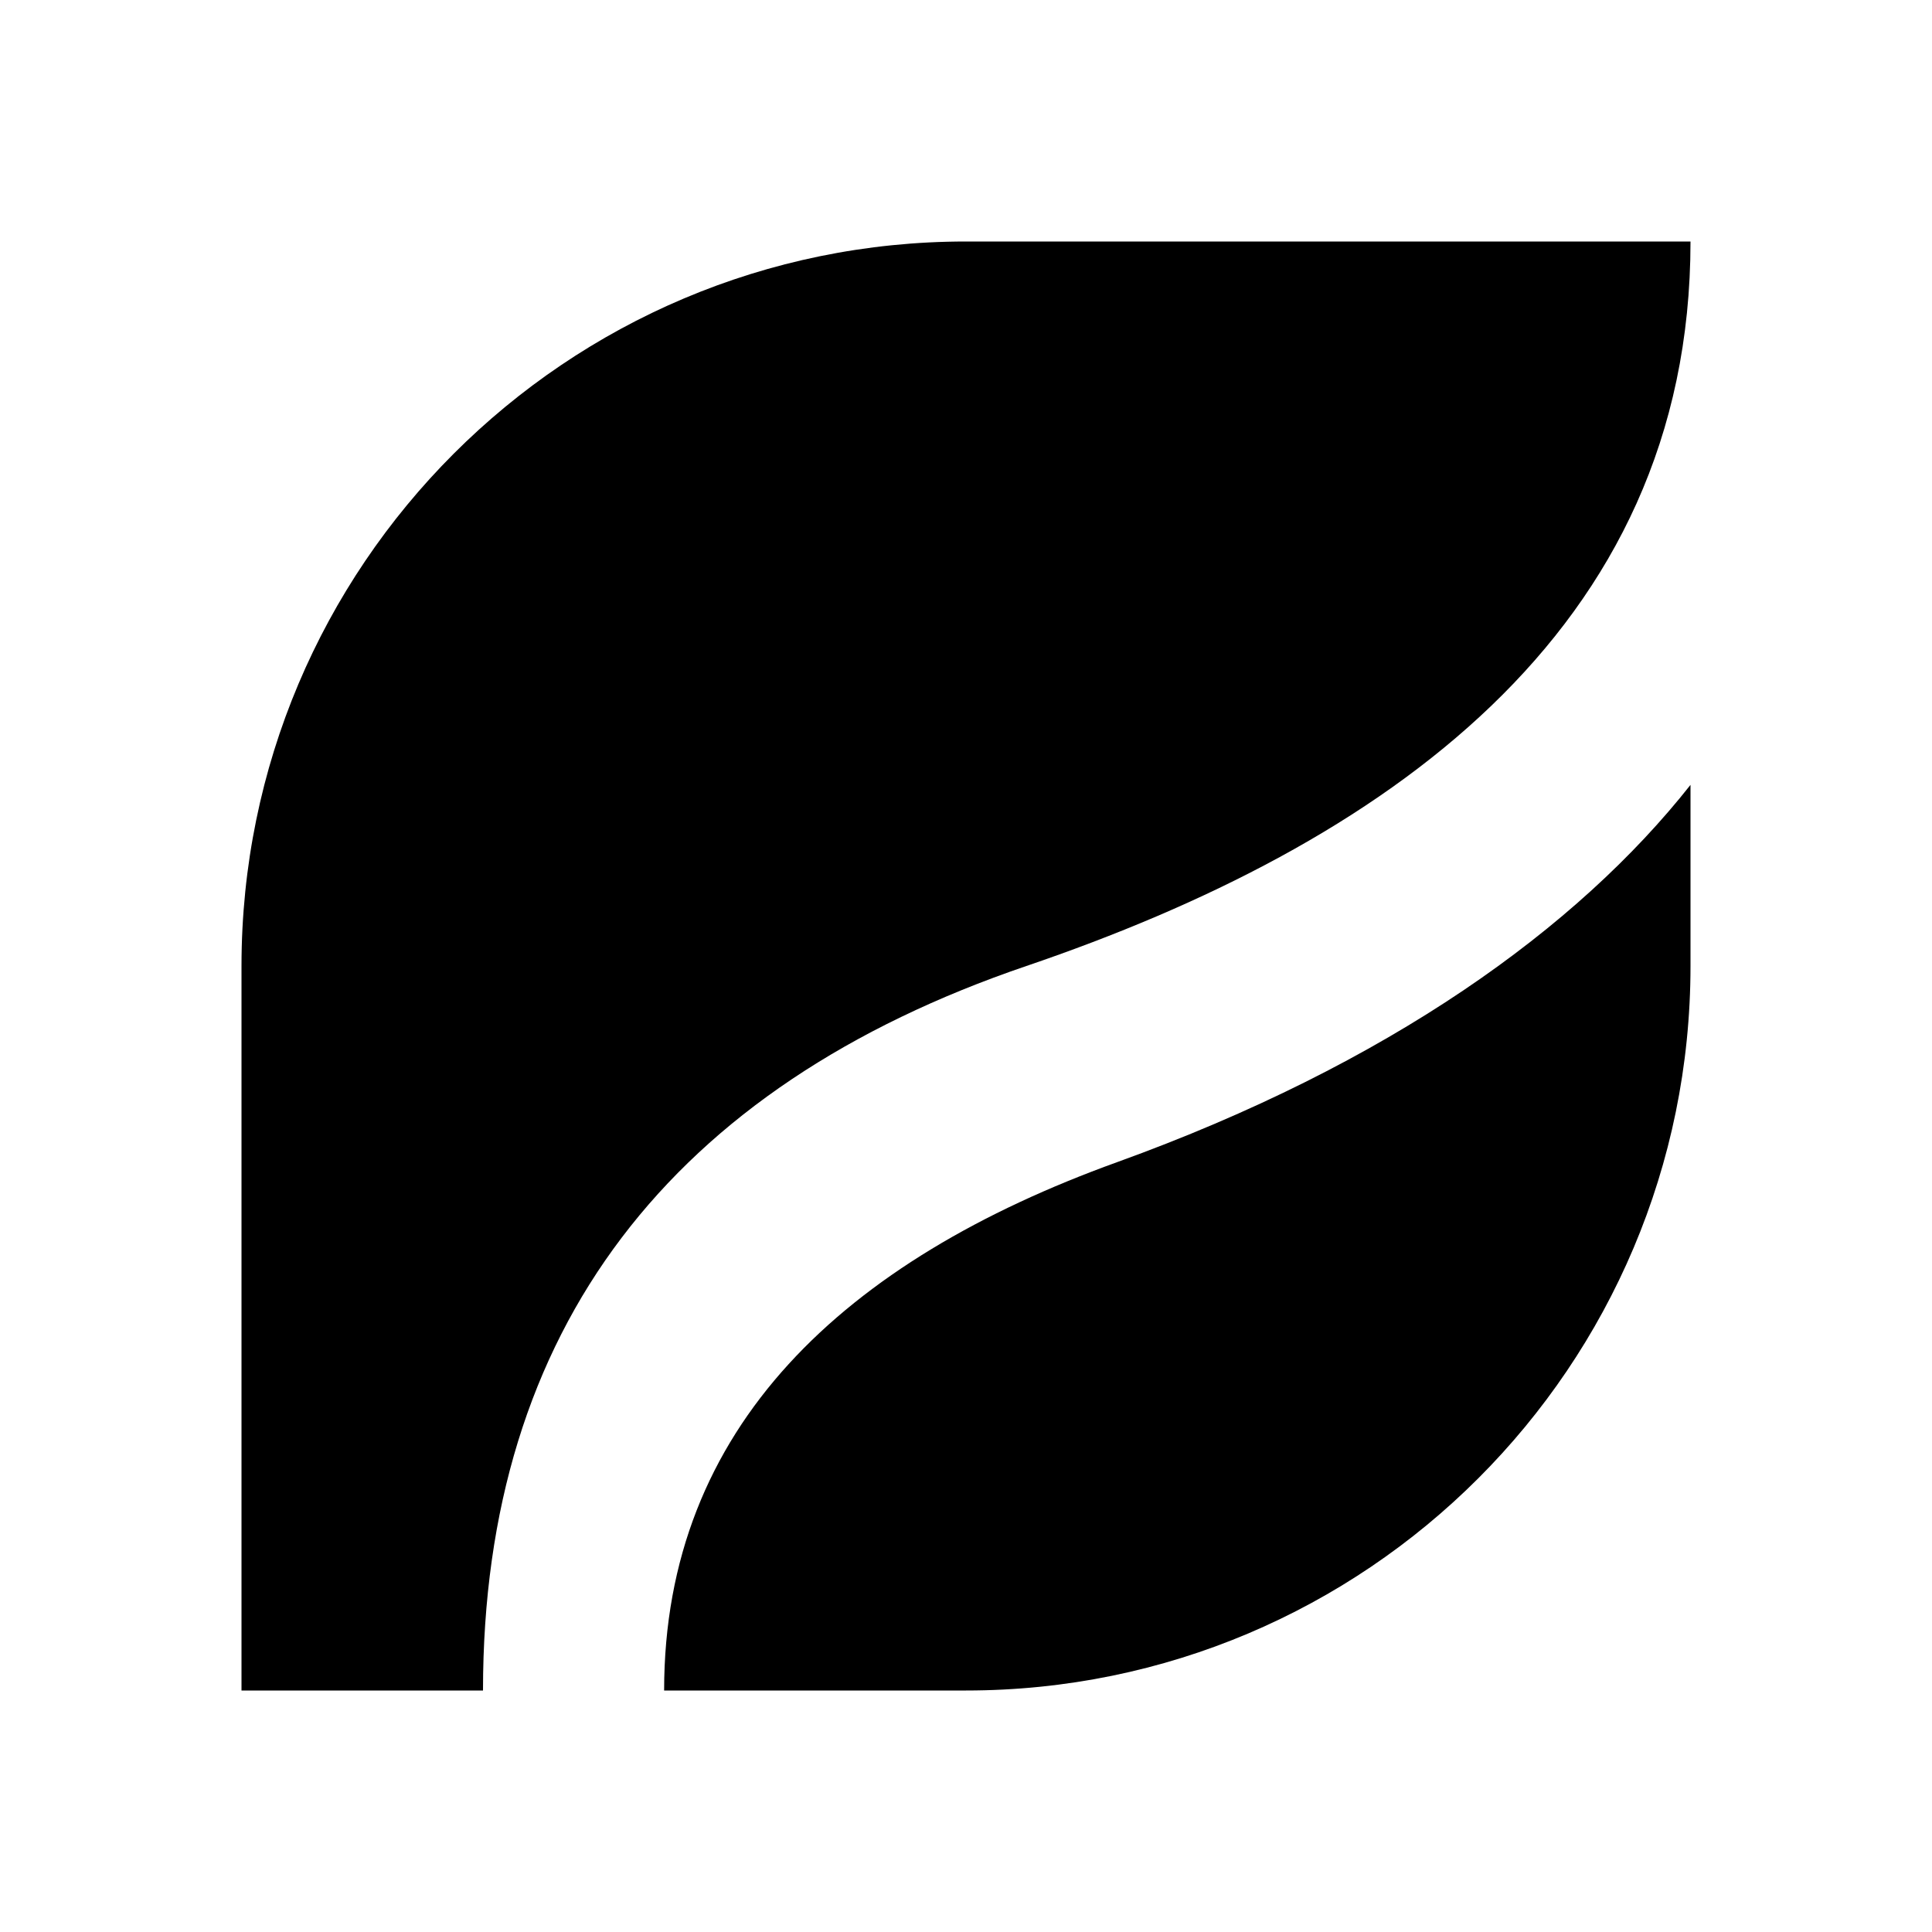
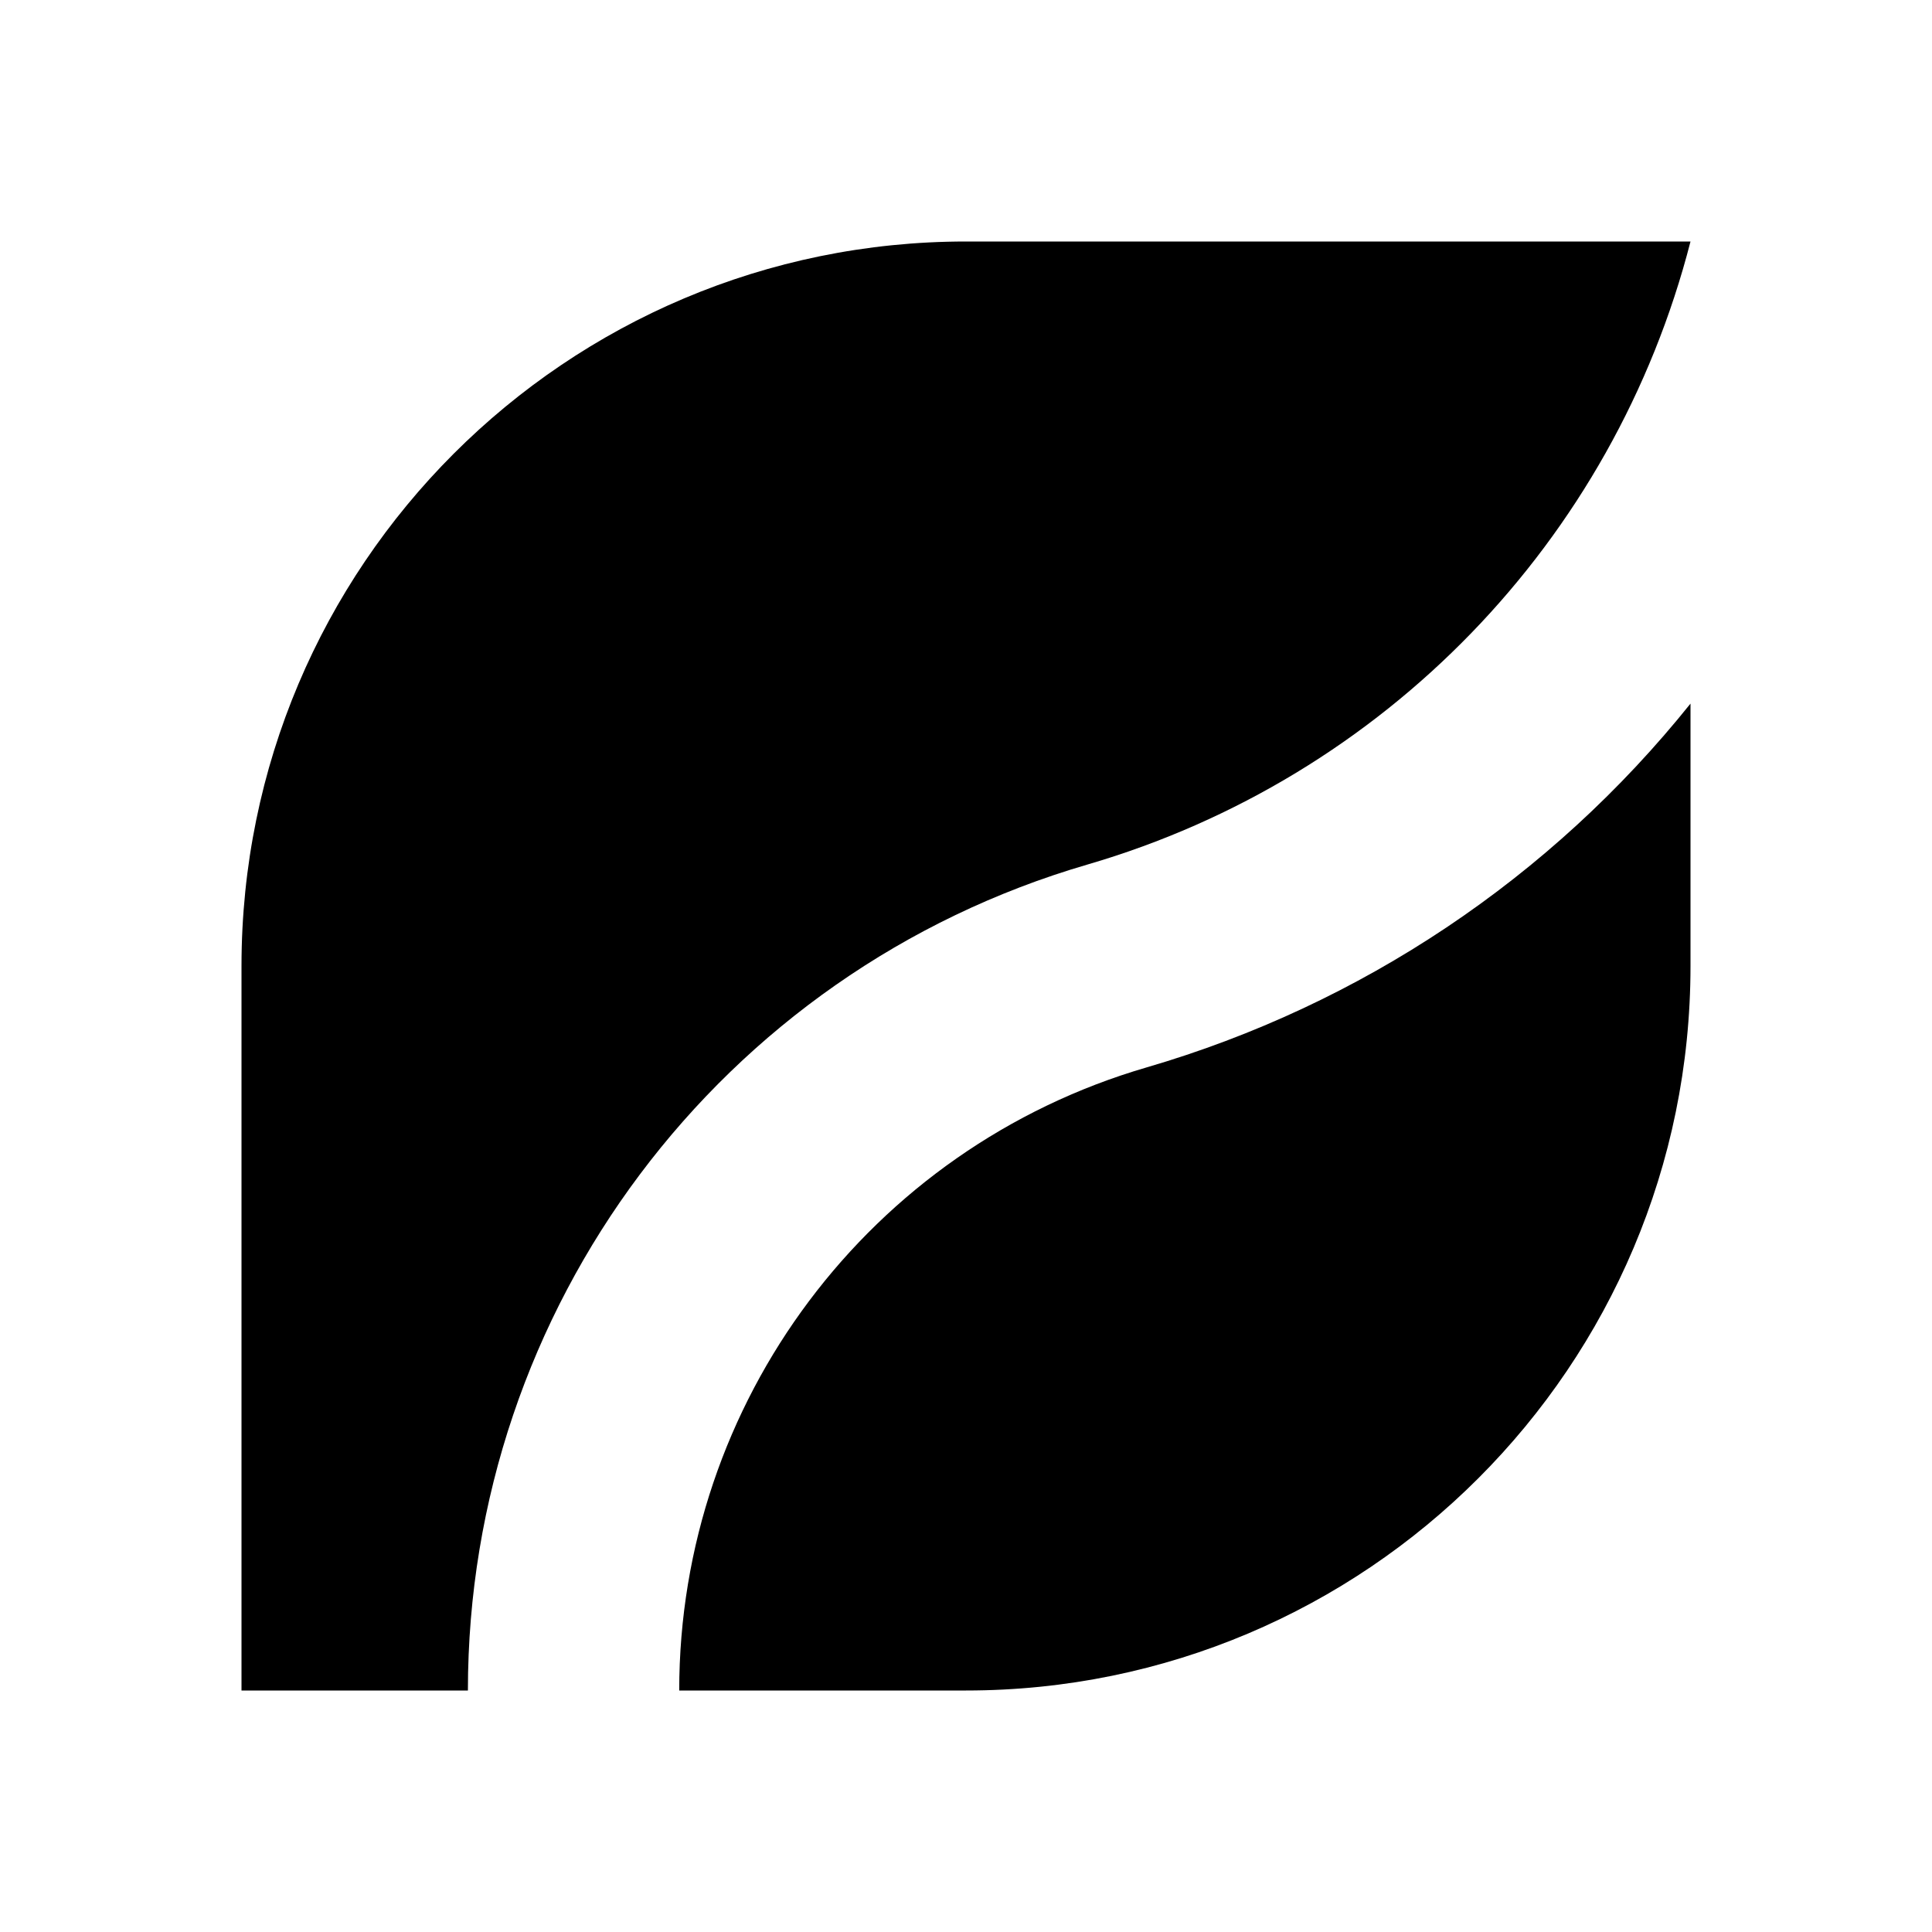
- <svg xmlns="http://www.w3.org/2000/svg" viewBox="0 0 256 256" role="img" aria-label="Tiller - Unfurl and W1-A Balanced symbol">
+ <svg xmlns="http://www.w3.org/2000/svg" viewBox="0 0 256 256" role="img" aria-label="Tiller - monoline A, e mid aperture (W28) symbol">
  <g id="symbol" fill="#000000">
-     <path d="M32 224V128A96 96 0 0 1 128 32H224C224 84 183 112 136 128C89 144 64 176 64 224Z" />
-     <path d="M88 224C88 189 112 167 148 154C184 141 209 123 224 104V128A96 96 0 0 1 128 224Z" />
+     <path d="M32 224V128A96 96 0 0 1 128 32H224A116.063 116.063 0 0 1 144.08 114.56A114 114 0 0 0 62 224Z" />
+     <path d="M90 224A86 86 0 0 1 151.92 141.44A144.063 144.063 0 0 0 224 93.231V128A96 96 0 0 1 128 224Z" />
  </g>
</svg>
